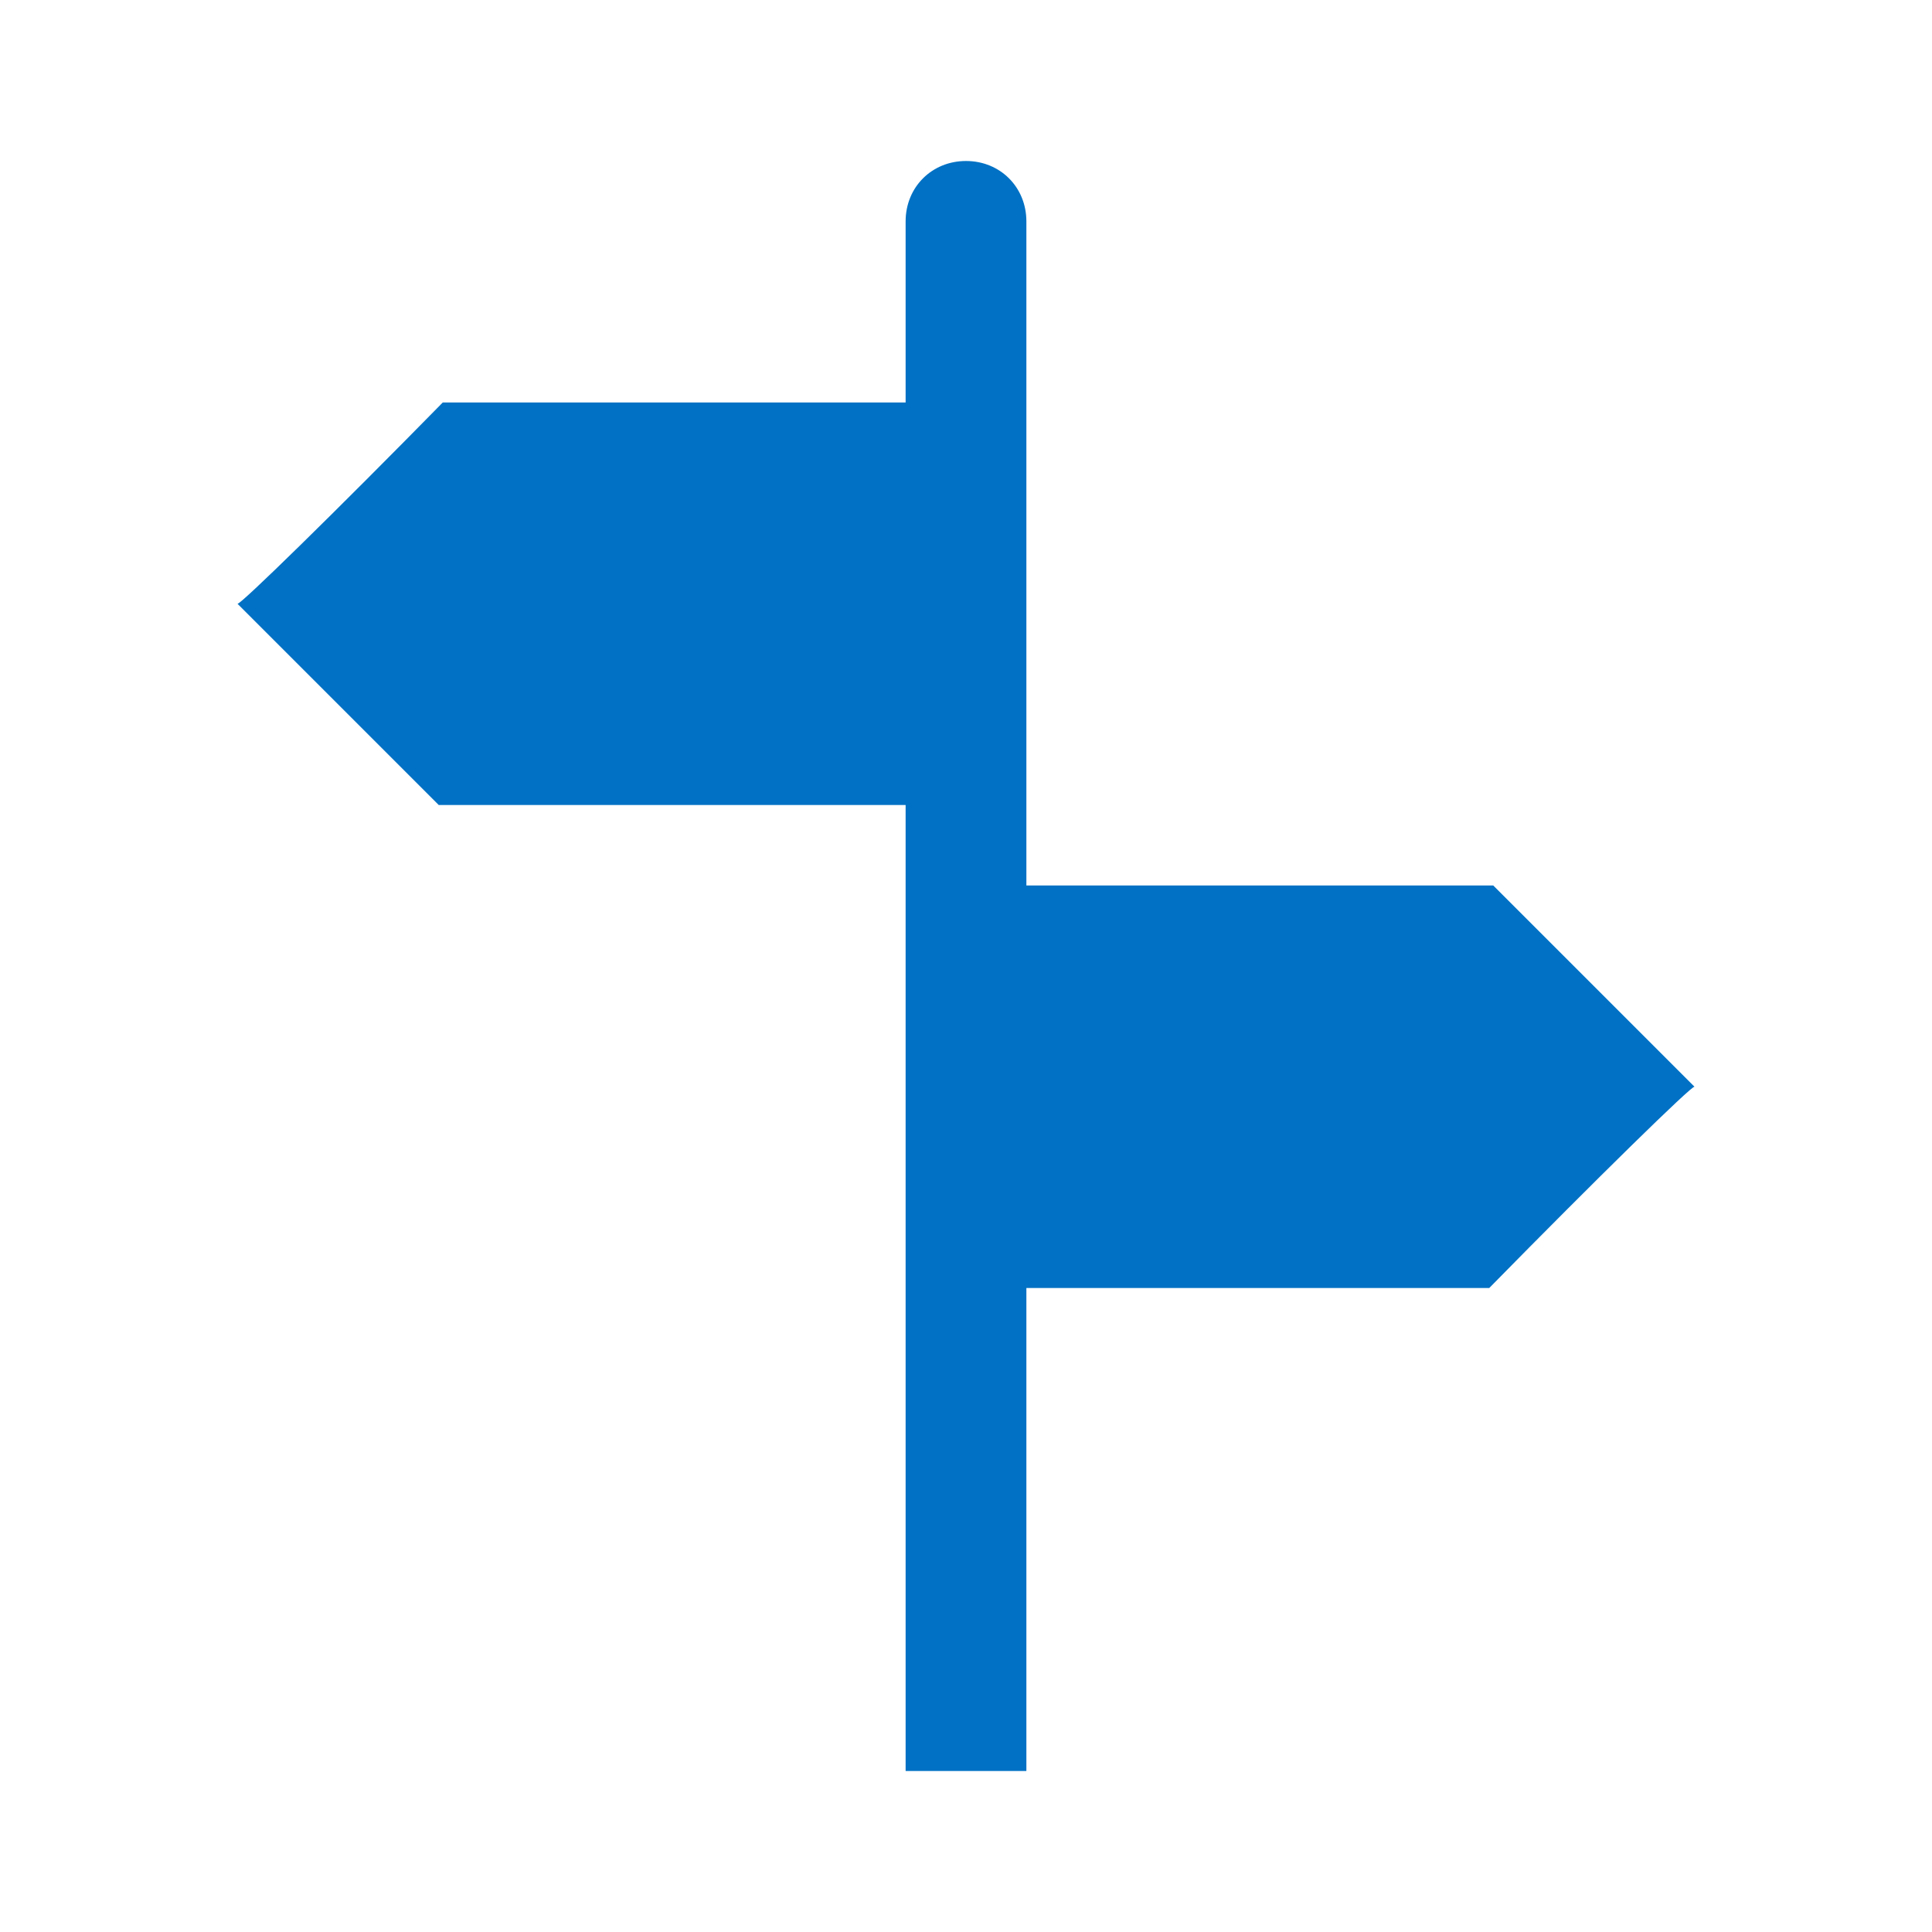
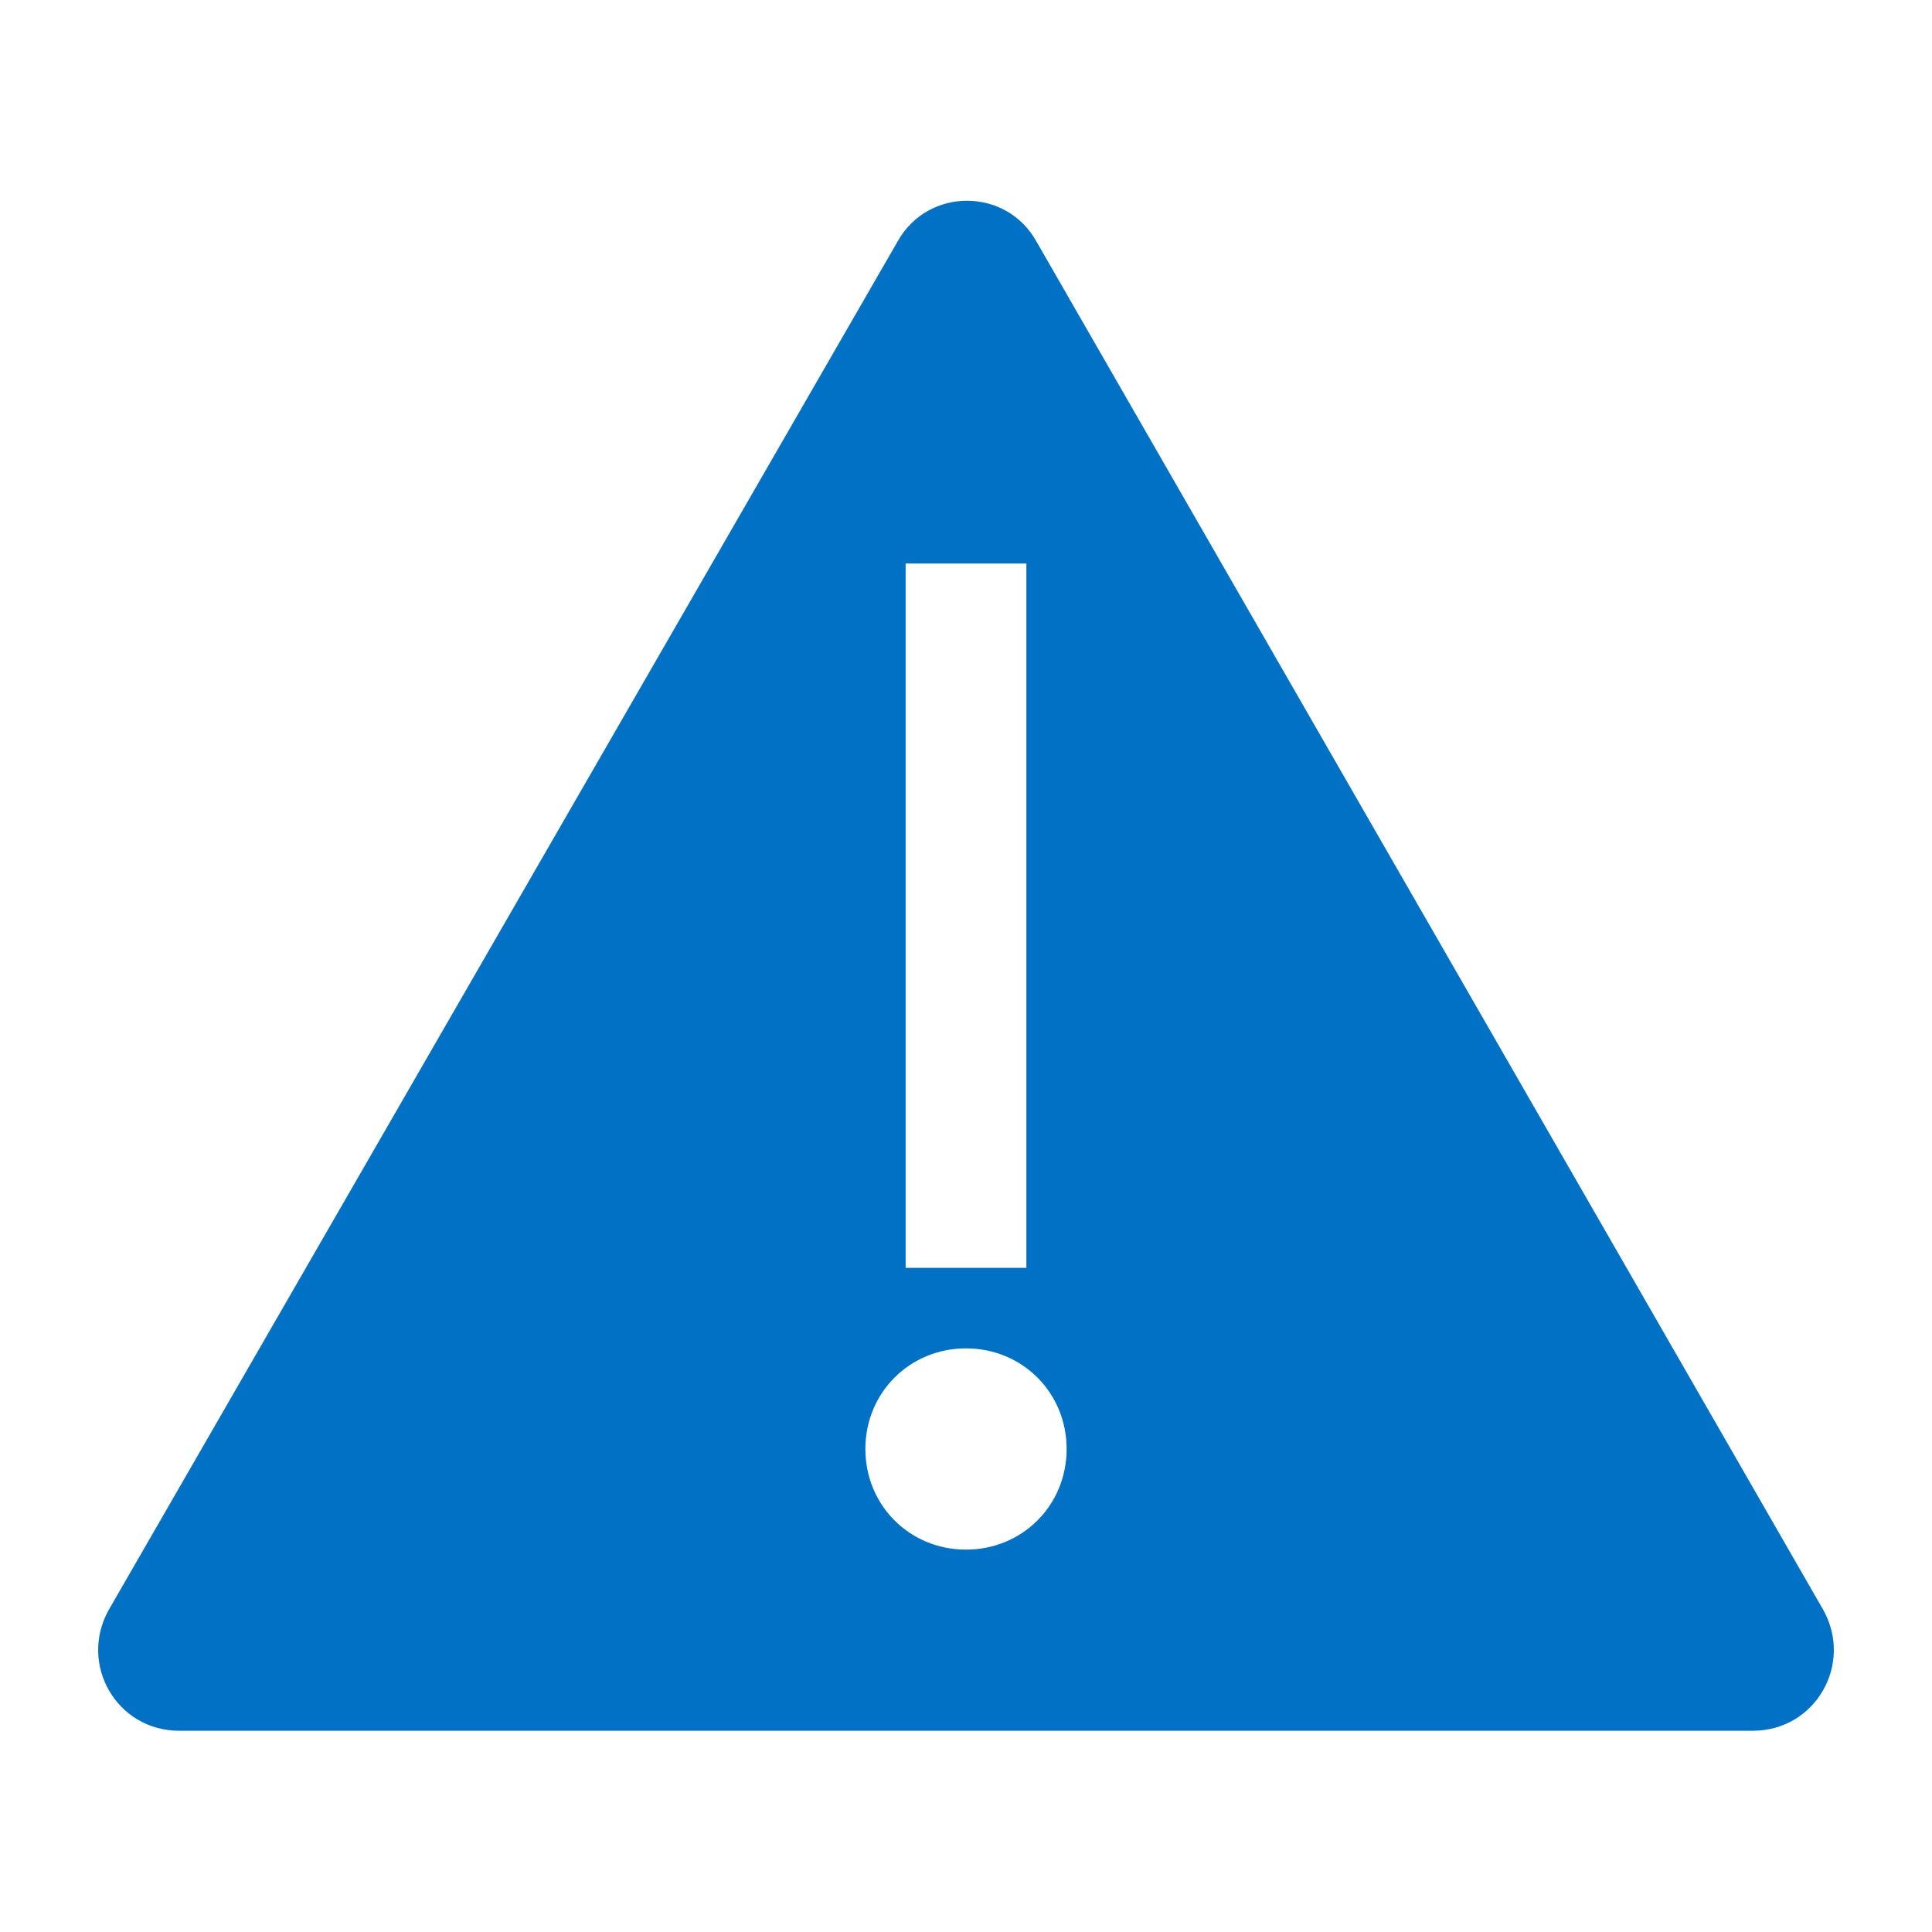
- <svg xmlns="http://www.w3.org/2000/svg" viewBox="0 0 96 96" id="Icons_Signpost" overflow="hidden">
-   <g>
-     <path d="M74.2 44 51 44 51 11C51 9.3 49.7 8 48 8 46.3 8 45 9.3 45 11L45 20 22 20C16.7 25.4 11.9 30.1 11.8 30L21.8 40 45 40 45 88 51 88 51 64 74 64C79.3 58.6 84.1 53.9 84.2 54L74.2 44Z" fill="#0071C4" />
-   </g>
+ <svg xmlns="http://www.w3.org/2000/svg" viewBox="0 0 96 96" id="Icons_Warning" overflow="hidden">
+   <path d="M90.6 80 51.5 12C50 9.3 46.1 9.3 44.6 12L5.4 80C3.9 82.7 5.8 86 8.9 86L48 86 87.1 86C90.2 86 92.1 82.7 90.6 80ZM45 28 51 28 51 63 45 63 45 28ZM48 77C45.2 77 43 74.8 43 72 43 69.2 45.2 67 48 67 50.8 67 53 69.2 53 72 53 74.8 50.8 77 48 77Z" stroke-width="3" fill="#0071C4" />
</svg>
